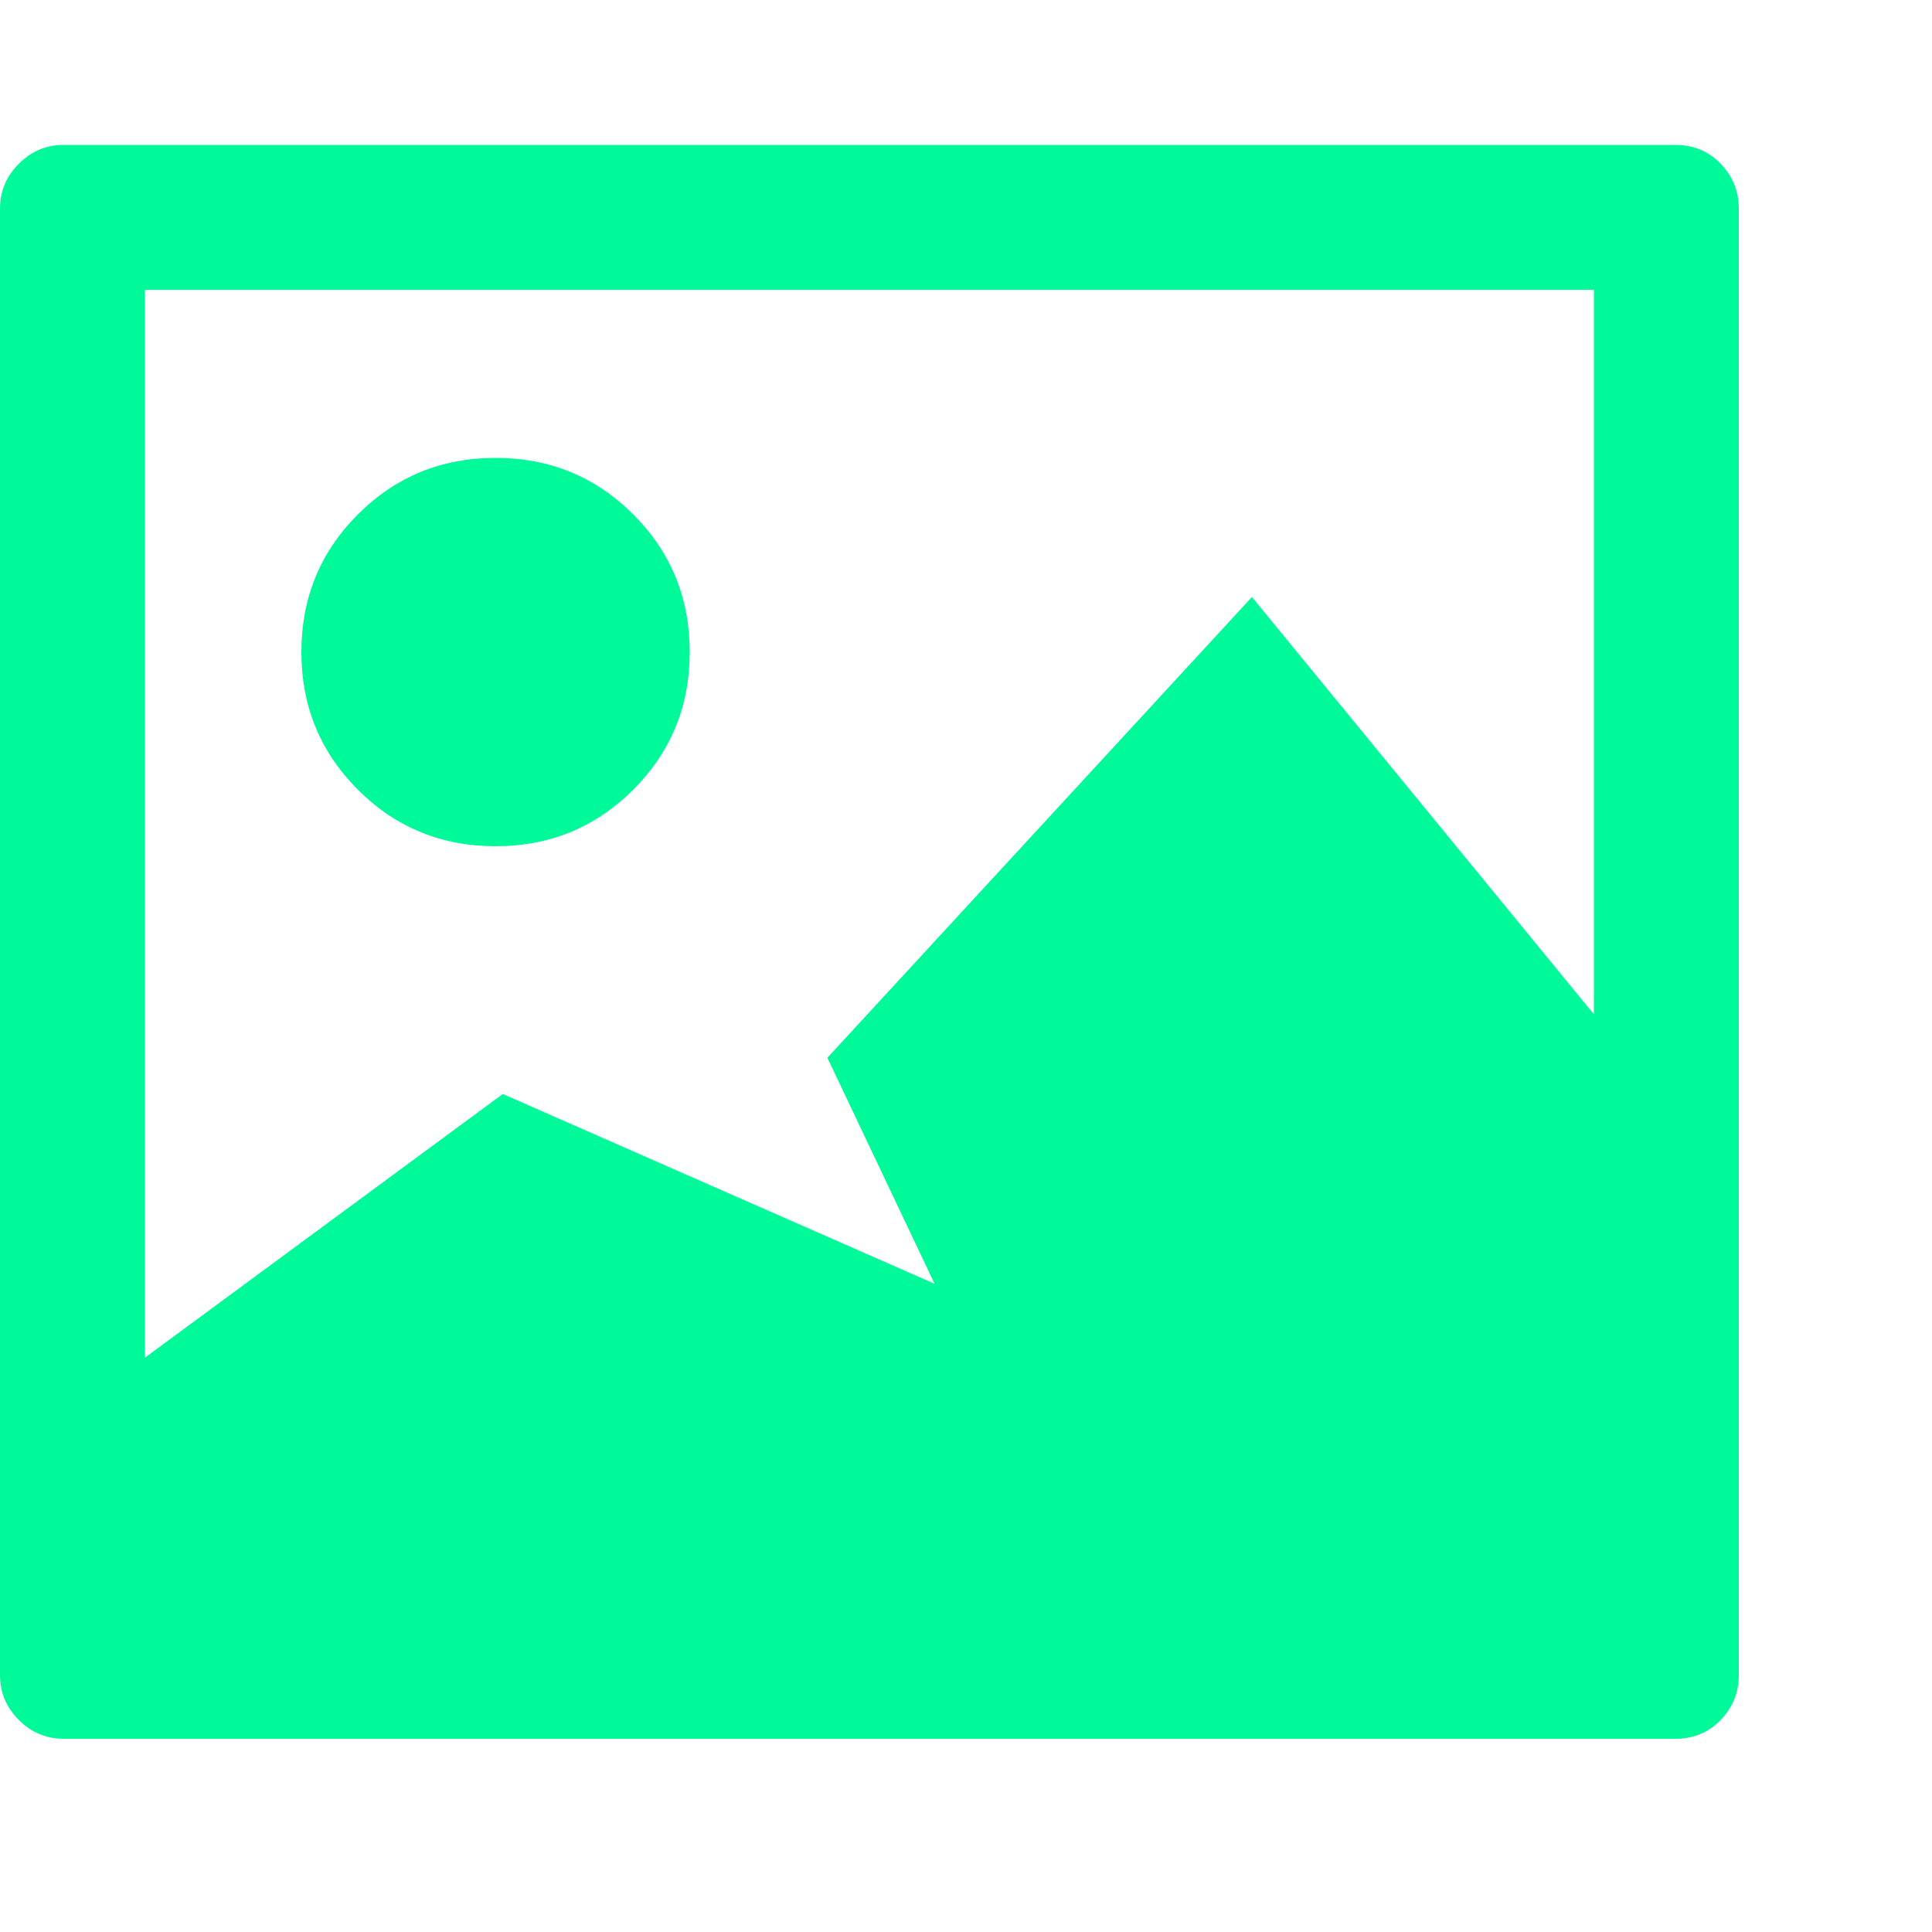
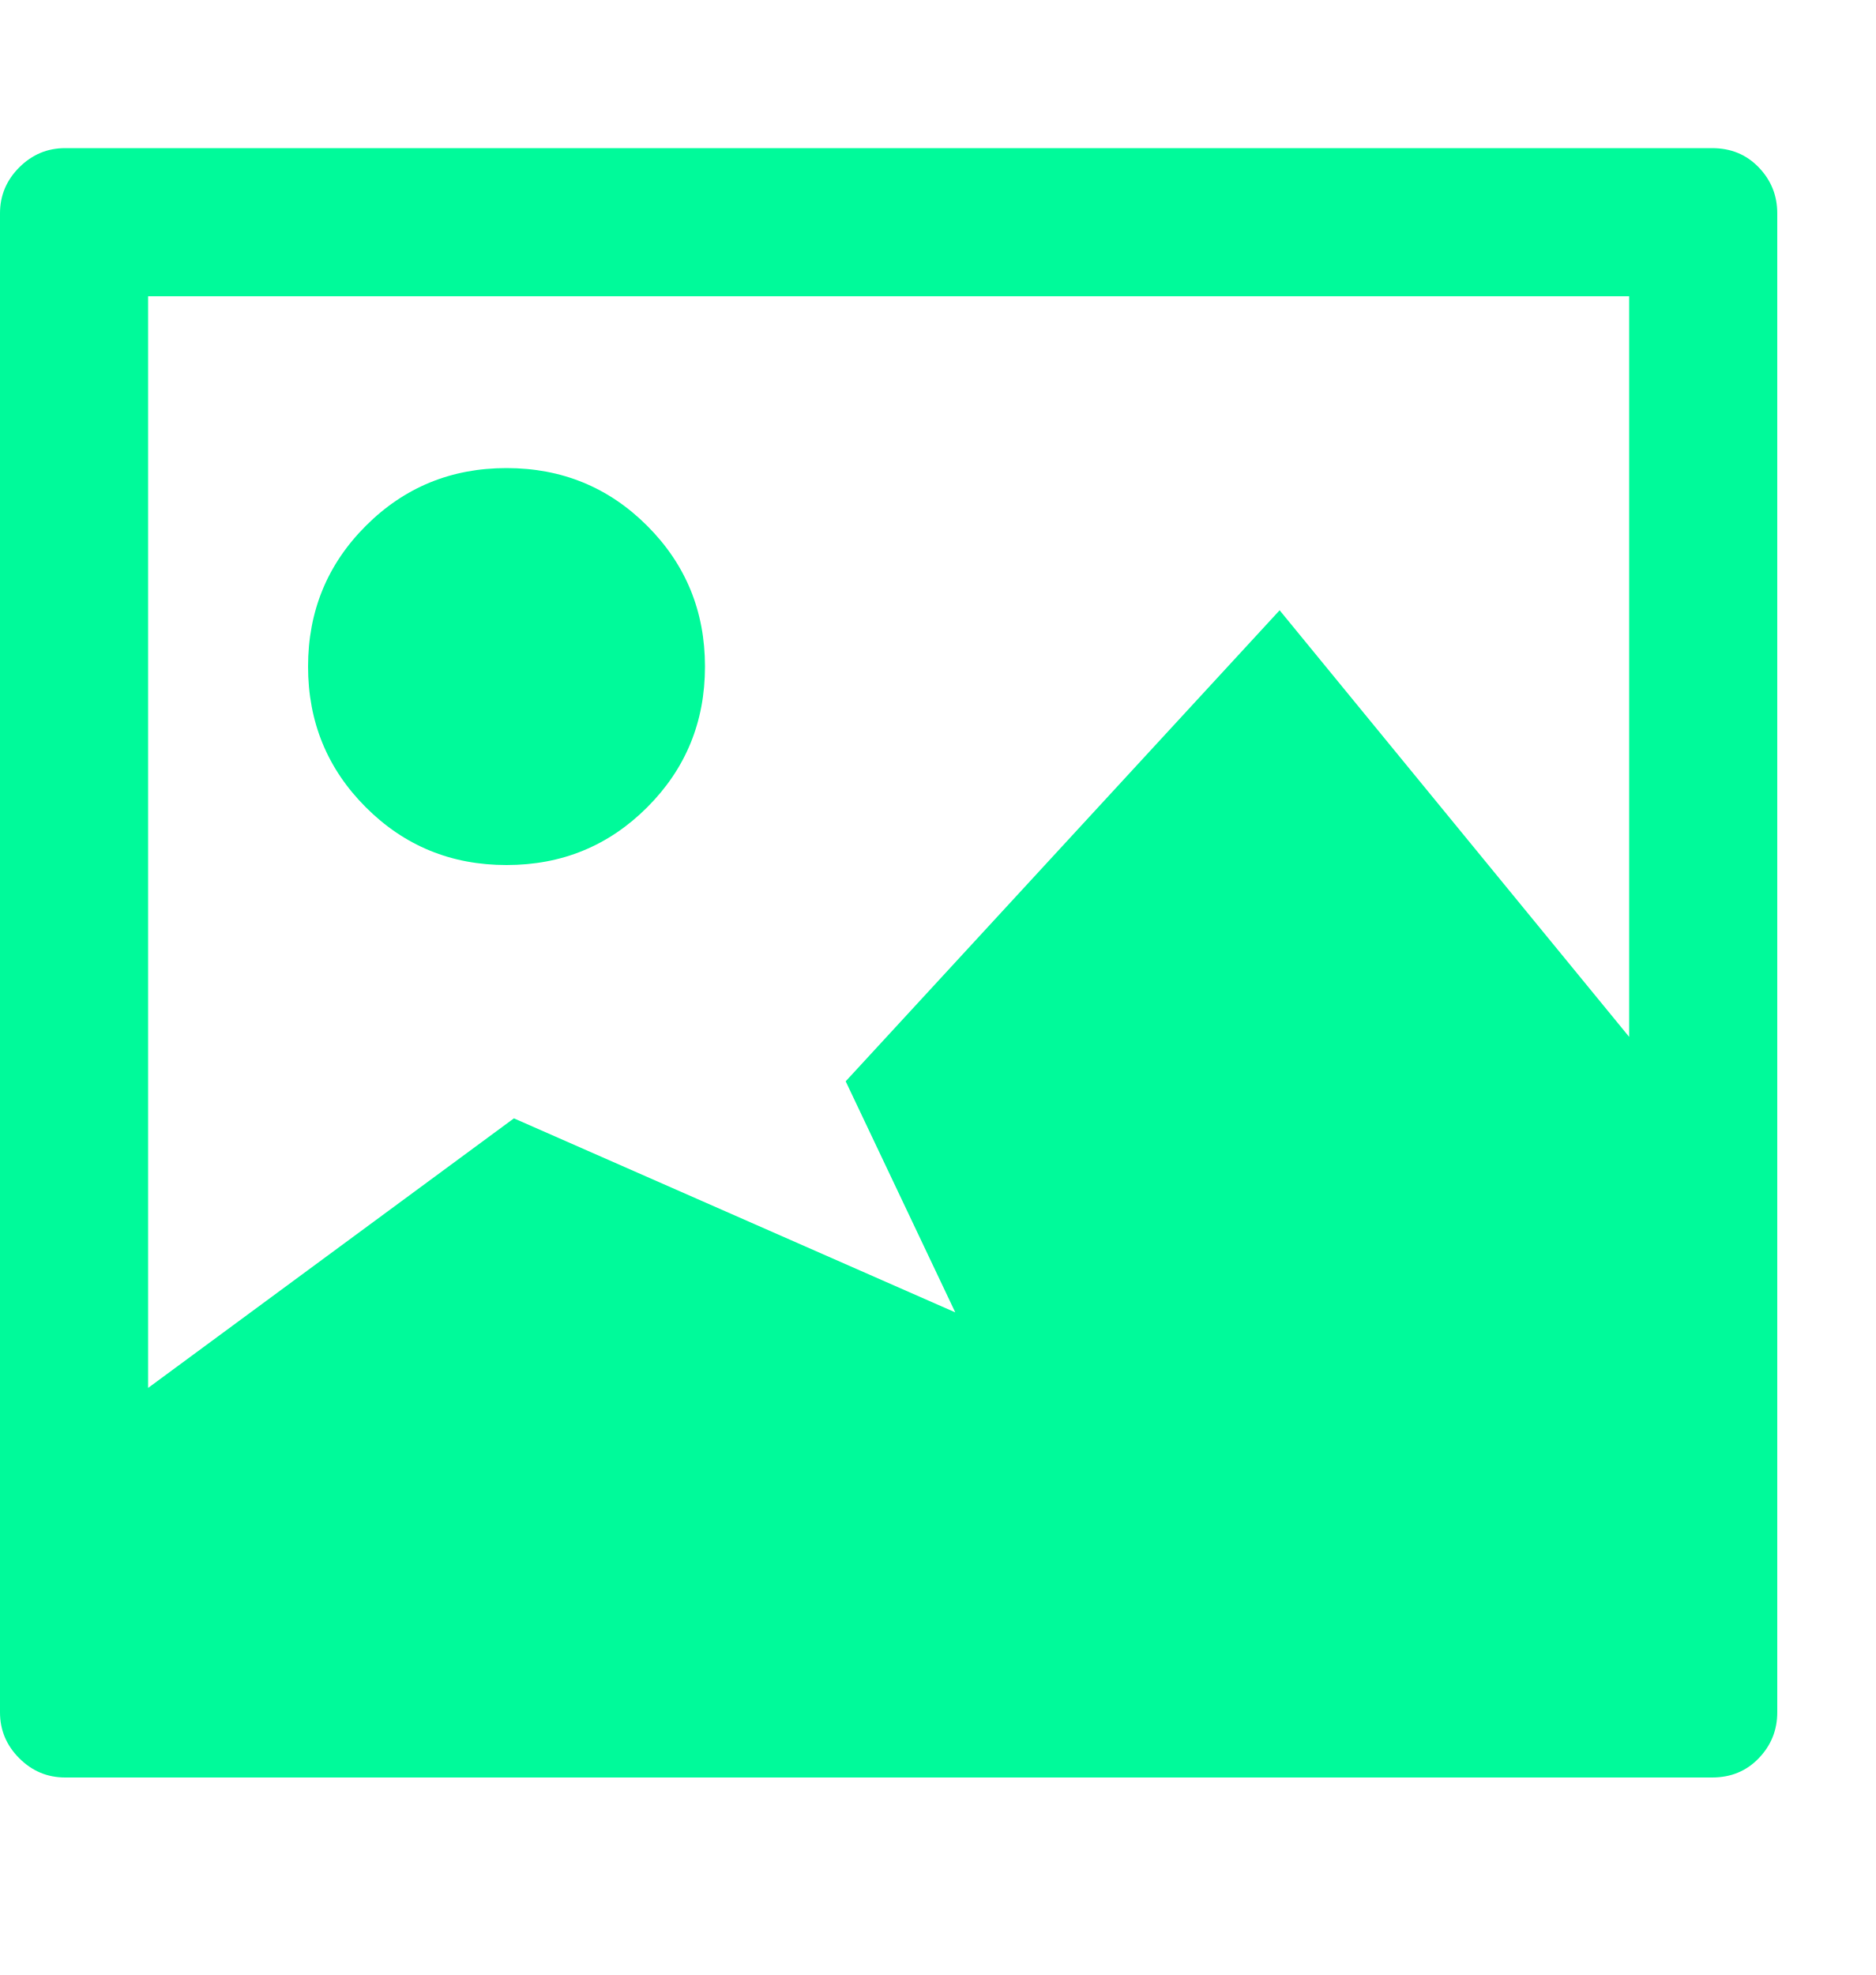
- <svg xmlns="http://www.w3.org/2000/svg" width="20px" height="20px" version="1.1">
+ <svg xmlns="http://www.w3.org/2000/svg" width="19px" height="20px" version="1.1">
  <g transform="scale(0.015, 0.015)">
    <g transform="translate(0, 1200)">
      <g transform="scale(1, -1)">
        <path d="M0 44v1012q0 18 13 31t31 13h1112q19 0 31.5 -13t12.5 -31v-1012q0 -18 -12.5 -31t-31.5 -13h-1112q-18 0 -31 13t-13 31zM100 263l247 182l298 -131l-74 156l293 318l236 -288v500h-1000v-737zM208 750q0 56 39 95t95 39t95 -39t39 -95t-39 -95t-95 -39t-95 39t-39 95z " fill="#00fa9a" />
      </g>
    </g>
  </g>
</svg>
